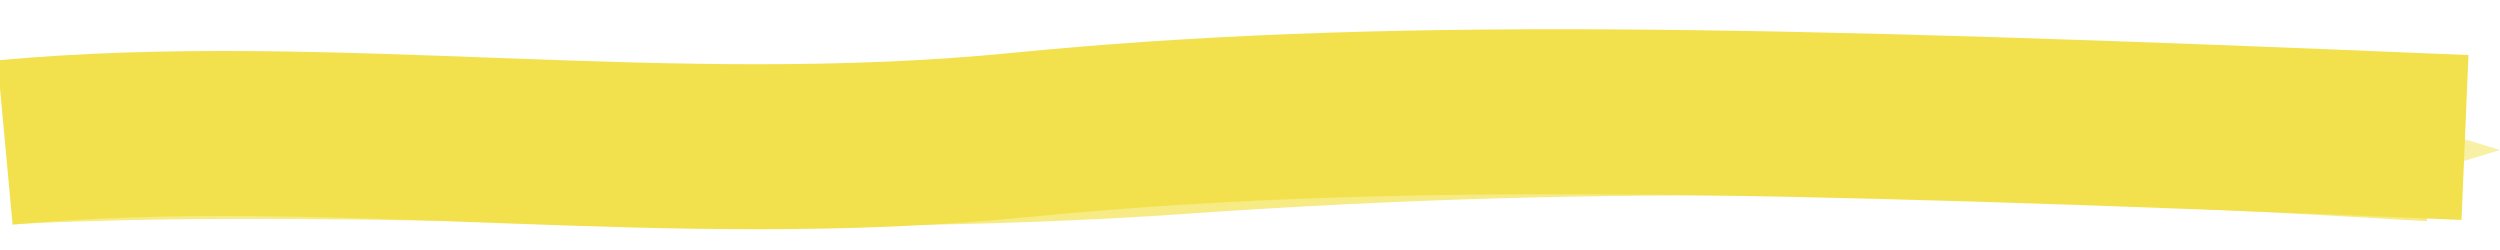
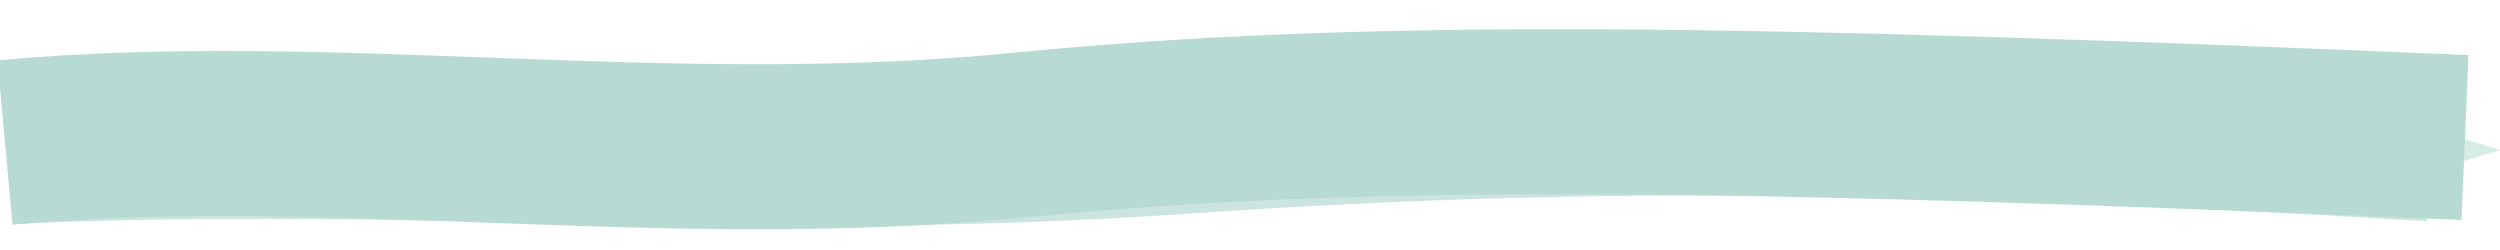
<svg xmlns="http://www.w3.org/2000/svg" viewBox="0 0 1000 100" preserveAspectRatio="none">
-   <g fill="none" stroke="#F2E14C" stroke-linecap="butt">
+   <g fill="none" stroke="#B7DAD3" stroke-linecap="butt">
    <path d="M2 57 C 132 45, 266 68, 408 54 S 702 43, 986 55" stroke-width="66" />
-     <path d="M8 68 C 158 61, 302 76, 474 64 S 786 56, 972 67" stroke-width="43" opacity=".68" />
+     <path d="M8 68 C 158 61, 302 76, 474 64 S 786 56, 972 67" stroke-width="43" opacity=".72" />
  </g>
-   <path d="M954 46 L 1000 60 L 954 74 Z" fill="#F2E14C" opacity=".5" />
+   <path d="M954 46 L 1000 60 L 954 74 Z" fill="#B7DAD3" opacity=".55" />
</svg>
